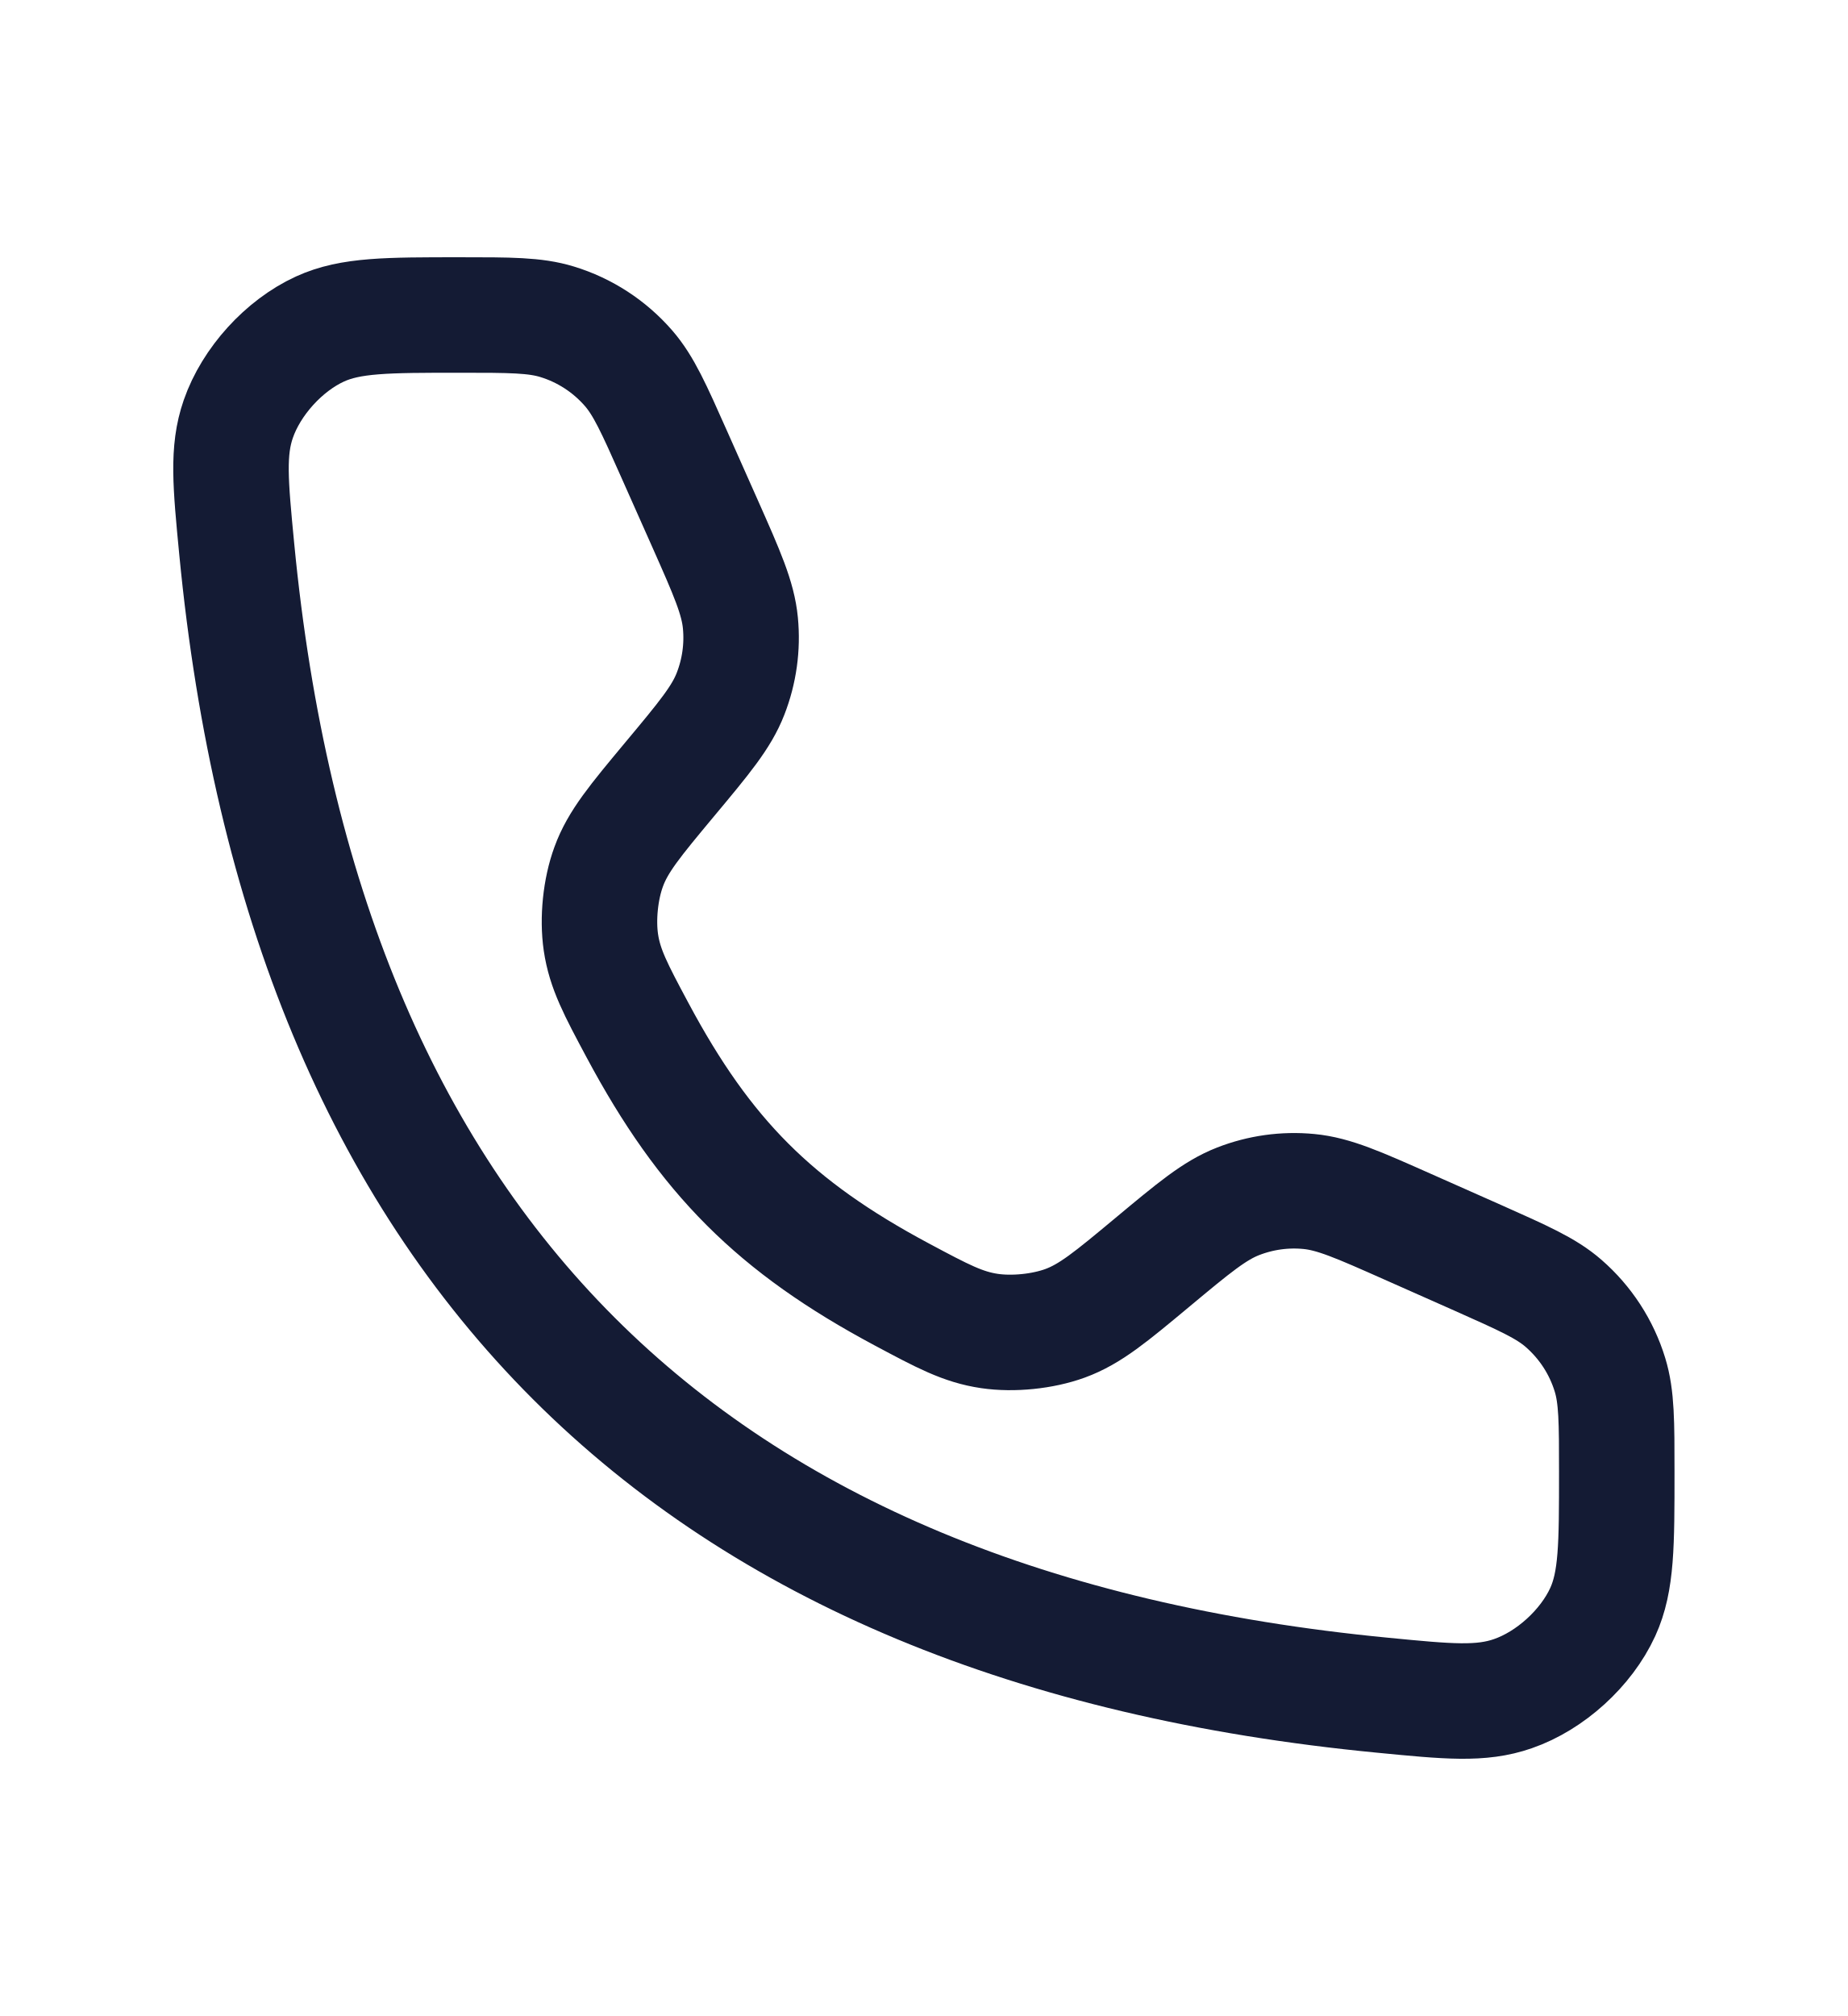
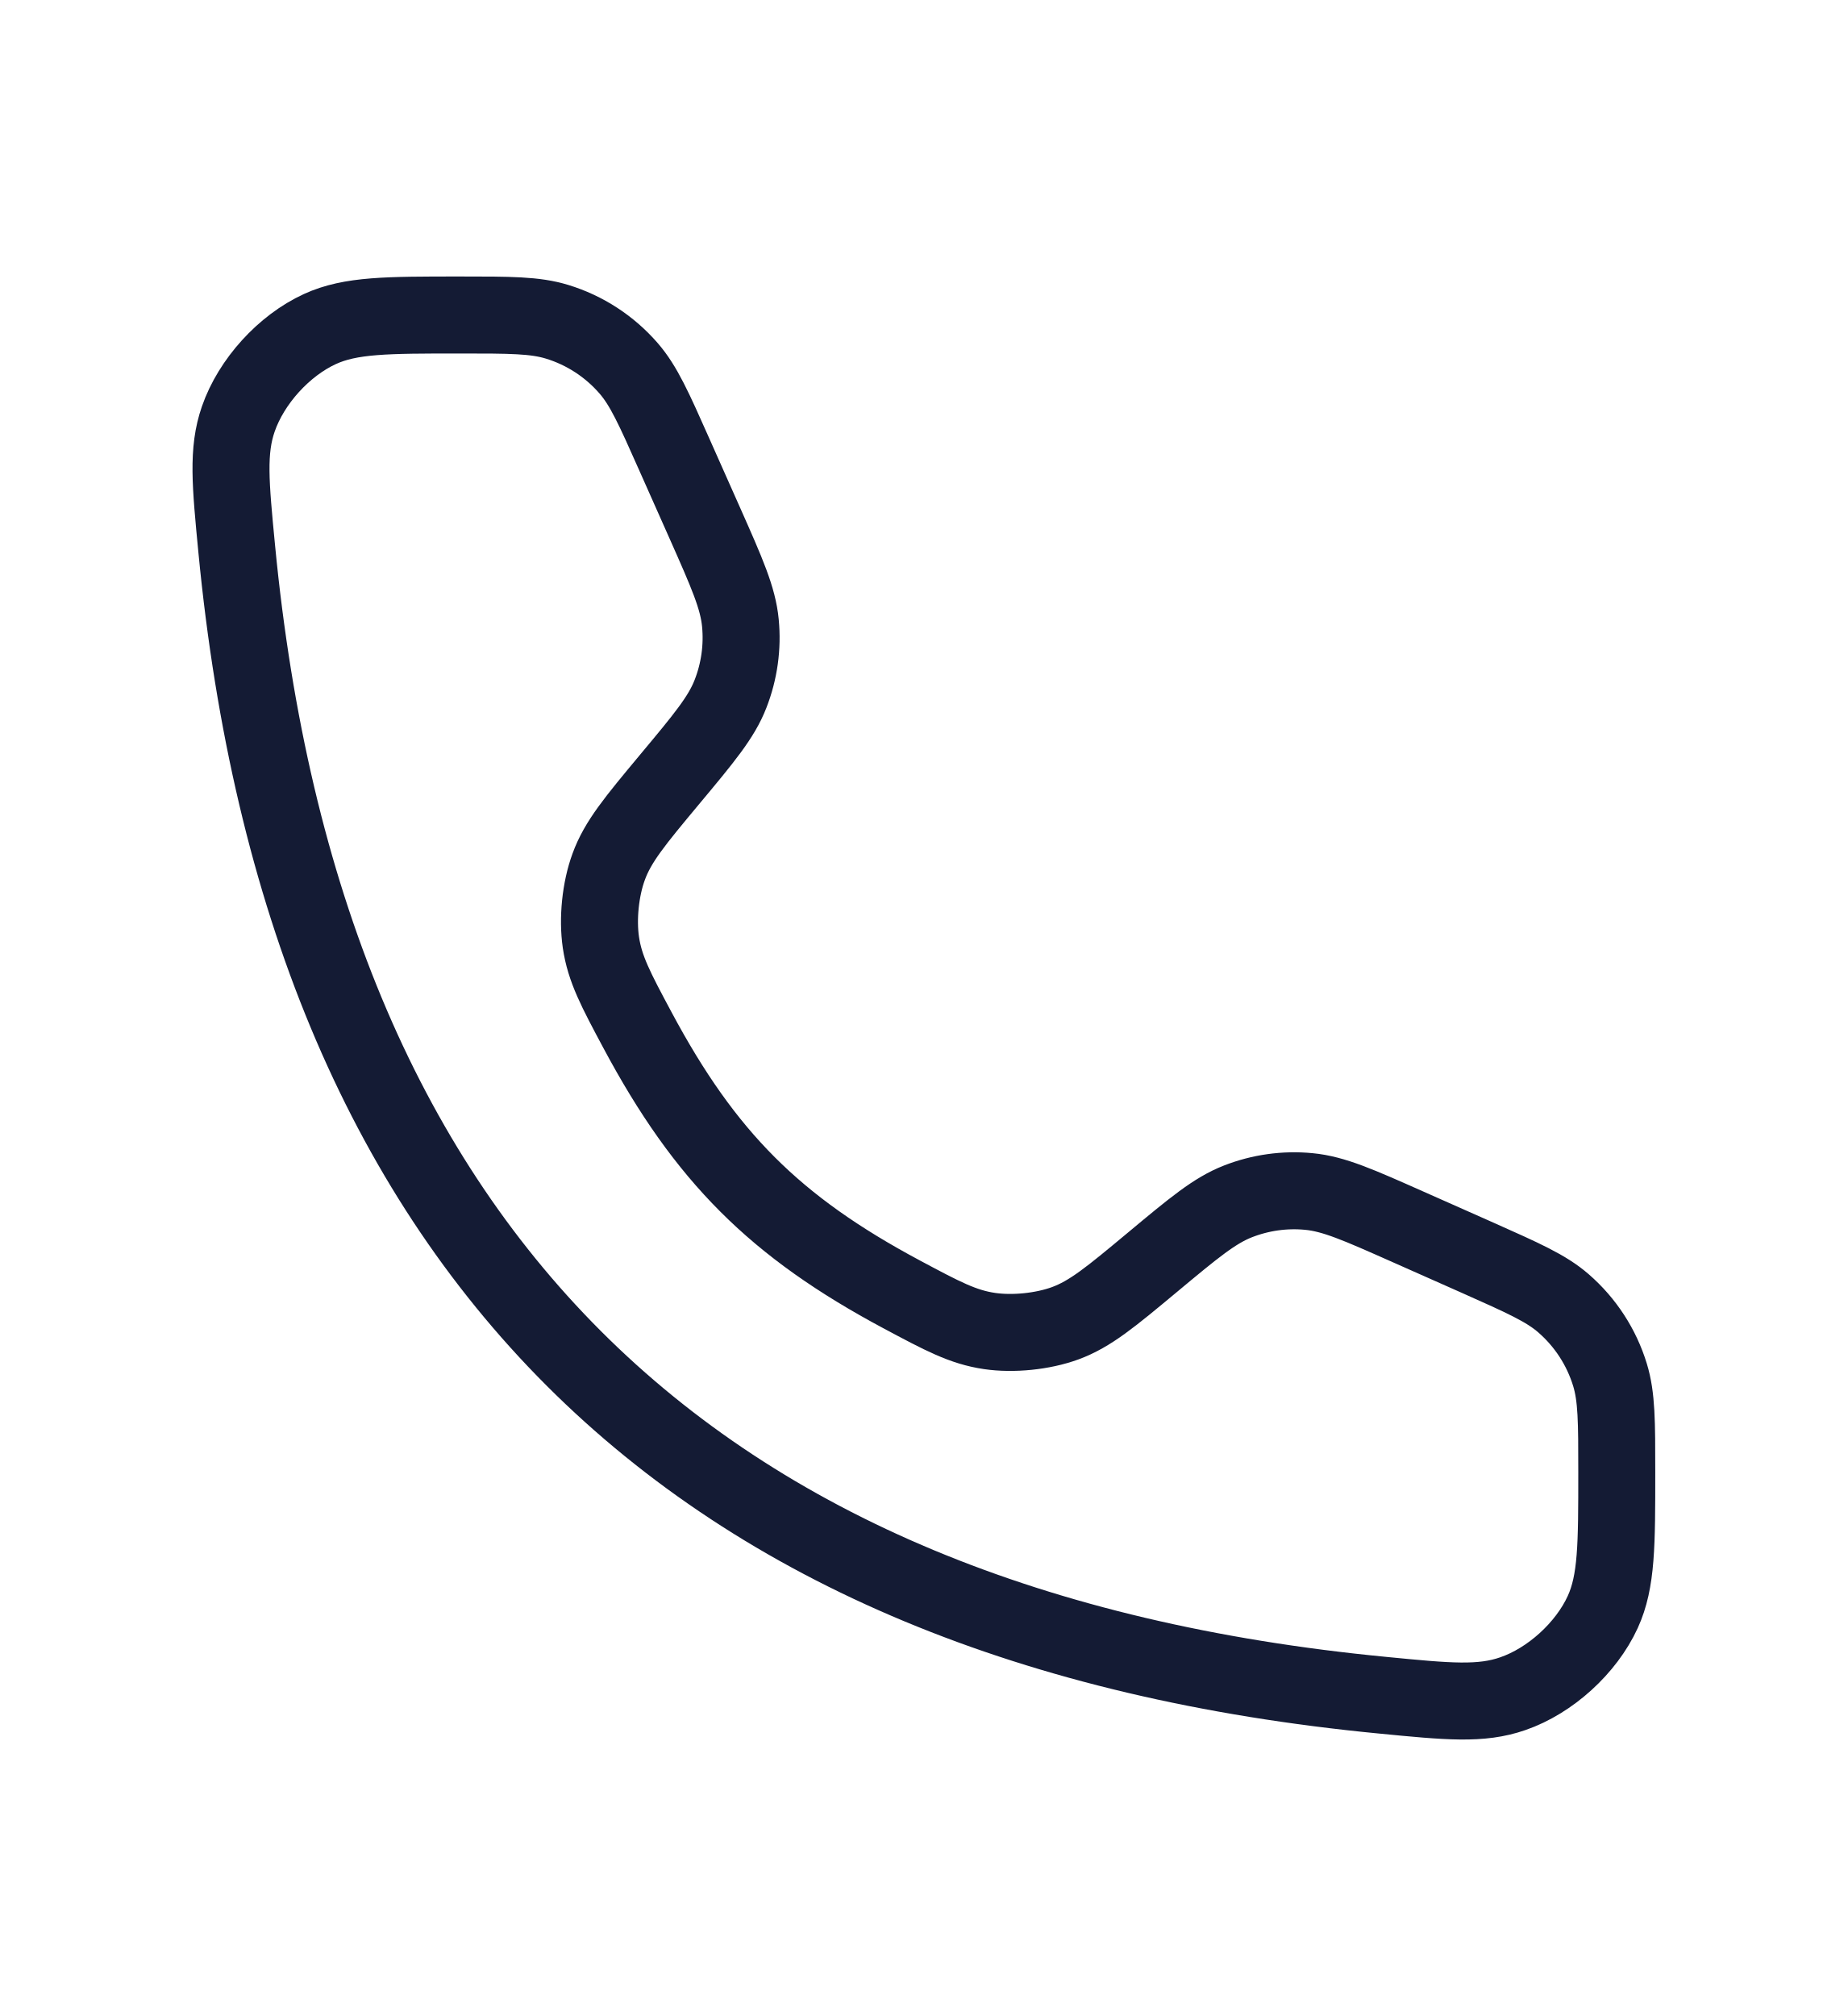
<svg xmlns="http://www.w3.org/2000/svg" viewBox="0 0 24 24" width="33" height="36" color="#000000" fill="none">
-   <path d="M9.159 5.712L8.756 4.806C8.493 4.214 8.361 3.918 8.164 3.691C7.917 3.407 7.596 3.198 7.236 3.088C6.949 3 6.625 3 5.976 3C5.028 3 4.554 3 4.156 3.182C3.687 3.397 3.264 3.863 3.095 4.351C2.952 4.764 2.993 5.189 3.075 6.04C3.948 15.09 8.91 20.052 17.96 20.925C18.811 21.008 19.236 21.049 19.65 20.905C20.137 20.737 20.603 20.313 20.818 19.844C21 19.446 21 18.972 21 18.024C21 17.375 21 17.051 20.912 16.764C20.802 16.404 20.593 16.083 20.309 15.836C20.083 15.639 19.786 15.508 19.194 15.244L18.288 14.842C17.646 14.557 17.326 14.414 17 14.383C16.688 14.353 16.373 14.397 16.081 14.511C15.776 14.63 15.507 14.854 14.967 15.304C14.43 15.751 14.162 15.975 13.834 16.095C13.543 16.201 13.159 16.24 12.853 16.195C12.507 16.144 12.243 16.003 11.713 15.72C10.068 14.841 9.16 13.933 8.28 12.287C7.997 11.758 7.856 11.493 7.805 11.148C7.76 10.841 7.799 10.457 7.906 10.166C8.025 9.838 8.249 9.57 8.696 9.033C9.146 8.494 9.371 8.224 9.489 7.919C9.603 7.627 9.647 7.312 9.617 7C9.586 6.675 9.444 6.354 9.159 5.712Z" stroke="#141B34" stroke-width="1.5" stroke-linecap="round" />
+   <path d="M9.159 5.712L8.756 4.806C8.493 4.214 8.361 3.918 8.164 3.691C7.917 3.407 7.596 3.198 7.236 3.088C6.949 3 6.625 3 5.976 3C5.028 3 4.554 3 4.156 3.182C3.687 3.397 3.264 3.863 3.095 4.351C2.952 4.764 2.993 5.189 3.075 6.04C3.948 15.09 8.91 20.052 17.96 20.925C18.811 21.008 19.236 21.049 19.65 20.905C20.137 20.737 20.603 20.313 20.818 19.844C21 19.446 21 18.972 21 18.024C21 17.375 21 17.051 20.912 16.764C20.802 16.404 20.593 16.083 20.309 15.836C20.083 15.639 19.786 15.508 19.194 15.244L18.288 14.842C17.646 14.557 17.326 14.414 17 14.383C16.688 14.353 16.373 14.397 16.081 14.511C15.776 14.63 15.507 14.854 14.967 15.304C14.43 15.751 14.162 15.975 13.834 16.095C13.543 16.201 13.159 16.24 12.853 16.195C12.507 16.144 12.243 16.003 11.713 15.72C10.068 14.841 9.16 13.933 8.28 12.287C7.997 11.758 7.856 11.493 7.805 11.148C7.76 10.841 7.799 10.457 7.906 10.166C8.025 9.838 8.249 9.57 8.696 9.033C9.146 8.494 9.371 8.224 9.489 7.919C9.603 7.627 9.647 7.312 9.617 7C9.586 6.675 9.444 6.354 9.159 5.712Z" stroke="#141B34" stroke-width="1" stroke-linecap="round" />
</svg>
